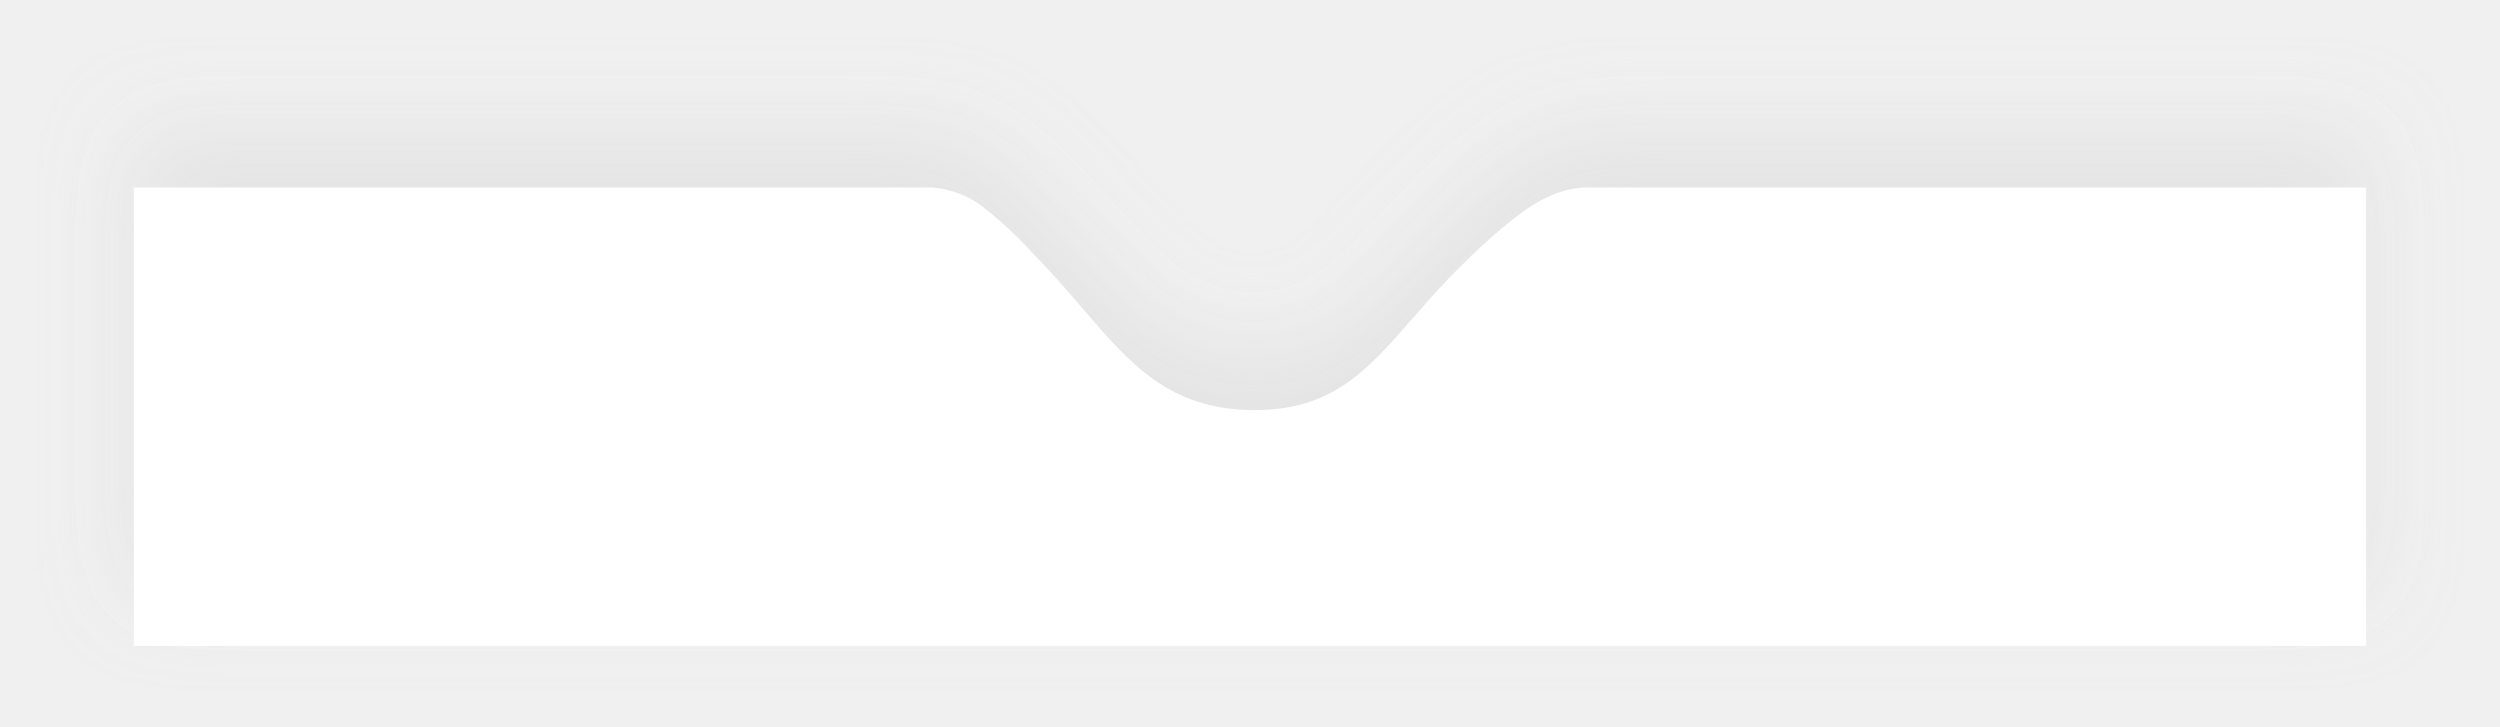
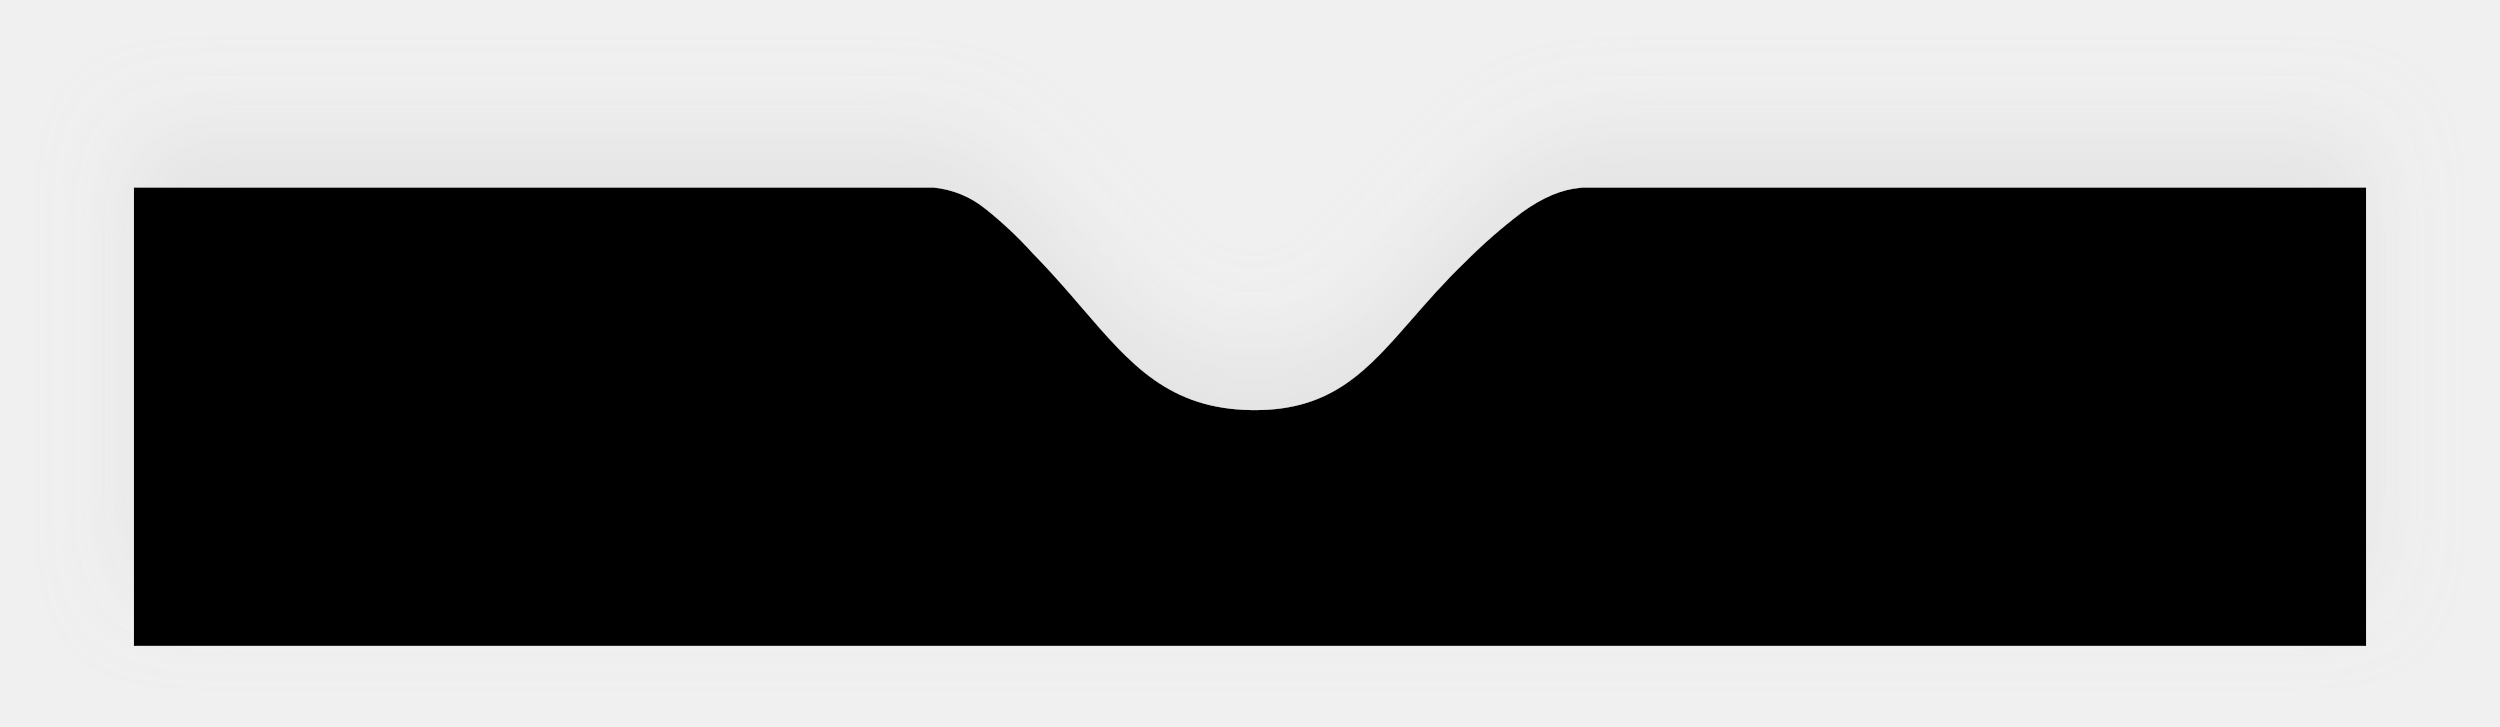
<svg xmlns="http://www.w3.org/2000/svg" width="420" height="122.001" viewBox="0 0 420 122.001">
  <defs>
+     <style>
+       .cls-2 {
+         filter: url(#bottom_bar_background);
+       }
+     </style>
    <filter id="bottom_bar_background" x="0" y="0" width="420" height="122.001" filterUnits="userSpaceOnUse">
      <feOffset dy="-9" input="SourceAlpha" />
      <feGaussianBlur stdDeviation="7.5" result="blur" />
      <feFlood flood-color="#d2d2d2" flood-opacity="0.388" />
      <feComposite operator="in" in2="blur" />
      <feComposite in="SourceGraphic" />
    </filter>
  </defs>
-   <g transform="matrix(1, 0, 0, 1, 0, 0)" filter="url(#bottom_bar_background)">
-     <path id="bottom_bar_background-2" data-name="bottom_bar_background" d="M375,140.751H0v-77H134.285a16.311,16.311,0,0,1,8.788,3.6,67.093,67.093,0,0,1,7.837,7.354l.909.943c2.777,2.876,5.179,5.669,7.5,8.37,8.143,9.471,14.574,16.951,28.542,17.128l.491,0c13.02,0,18.9-6.741,26.351-15.276,2.622-3,5.333-6.112,8.651-9.316a91.423,91.423,0,0,1,9.868-8.657c3.5-2.5,6.591-3.8,9.713-4.092.163-.016.329-.034.492-.053H375v77Z" transform="translate(22.5 -32.25)" fill="#fff" />
+   <g class="cls-2" transform="matrix(1, 0, 0, 1, 0, 0)">
+     <path id="bottom_bar_background-2" data-name="bottom_bar_background" d="M375,140.751H0v-77H134.285a16.311,16.311,0,0,1,8.788,3.6,67.091,67.091,0,0,1,7.837,7.354l.909.943c2.777,2.876,5.179,5.669,7.5,8.37,8.143,9.471,14.574,16.951,28.542,17.128h.491c13.02,0,18.9-6.741,26.351-15.276,2.622-3,5.333-6.112,8.651-9.316a91.422,91.422,0,0,1,9.868-8.657c3.5-2.5,6.591-3.8,9.713-4.092.163-.016.329-.034.492-.053H375v77Z" transform="translate(22.5 -32.25)" />
  </g>
</svg>
